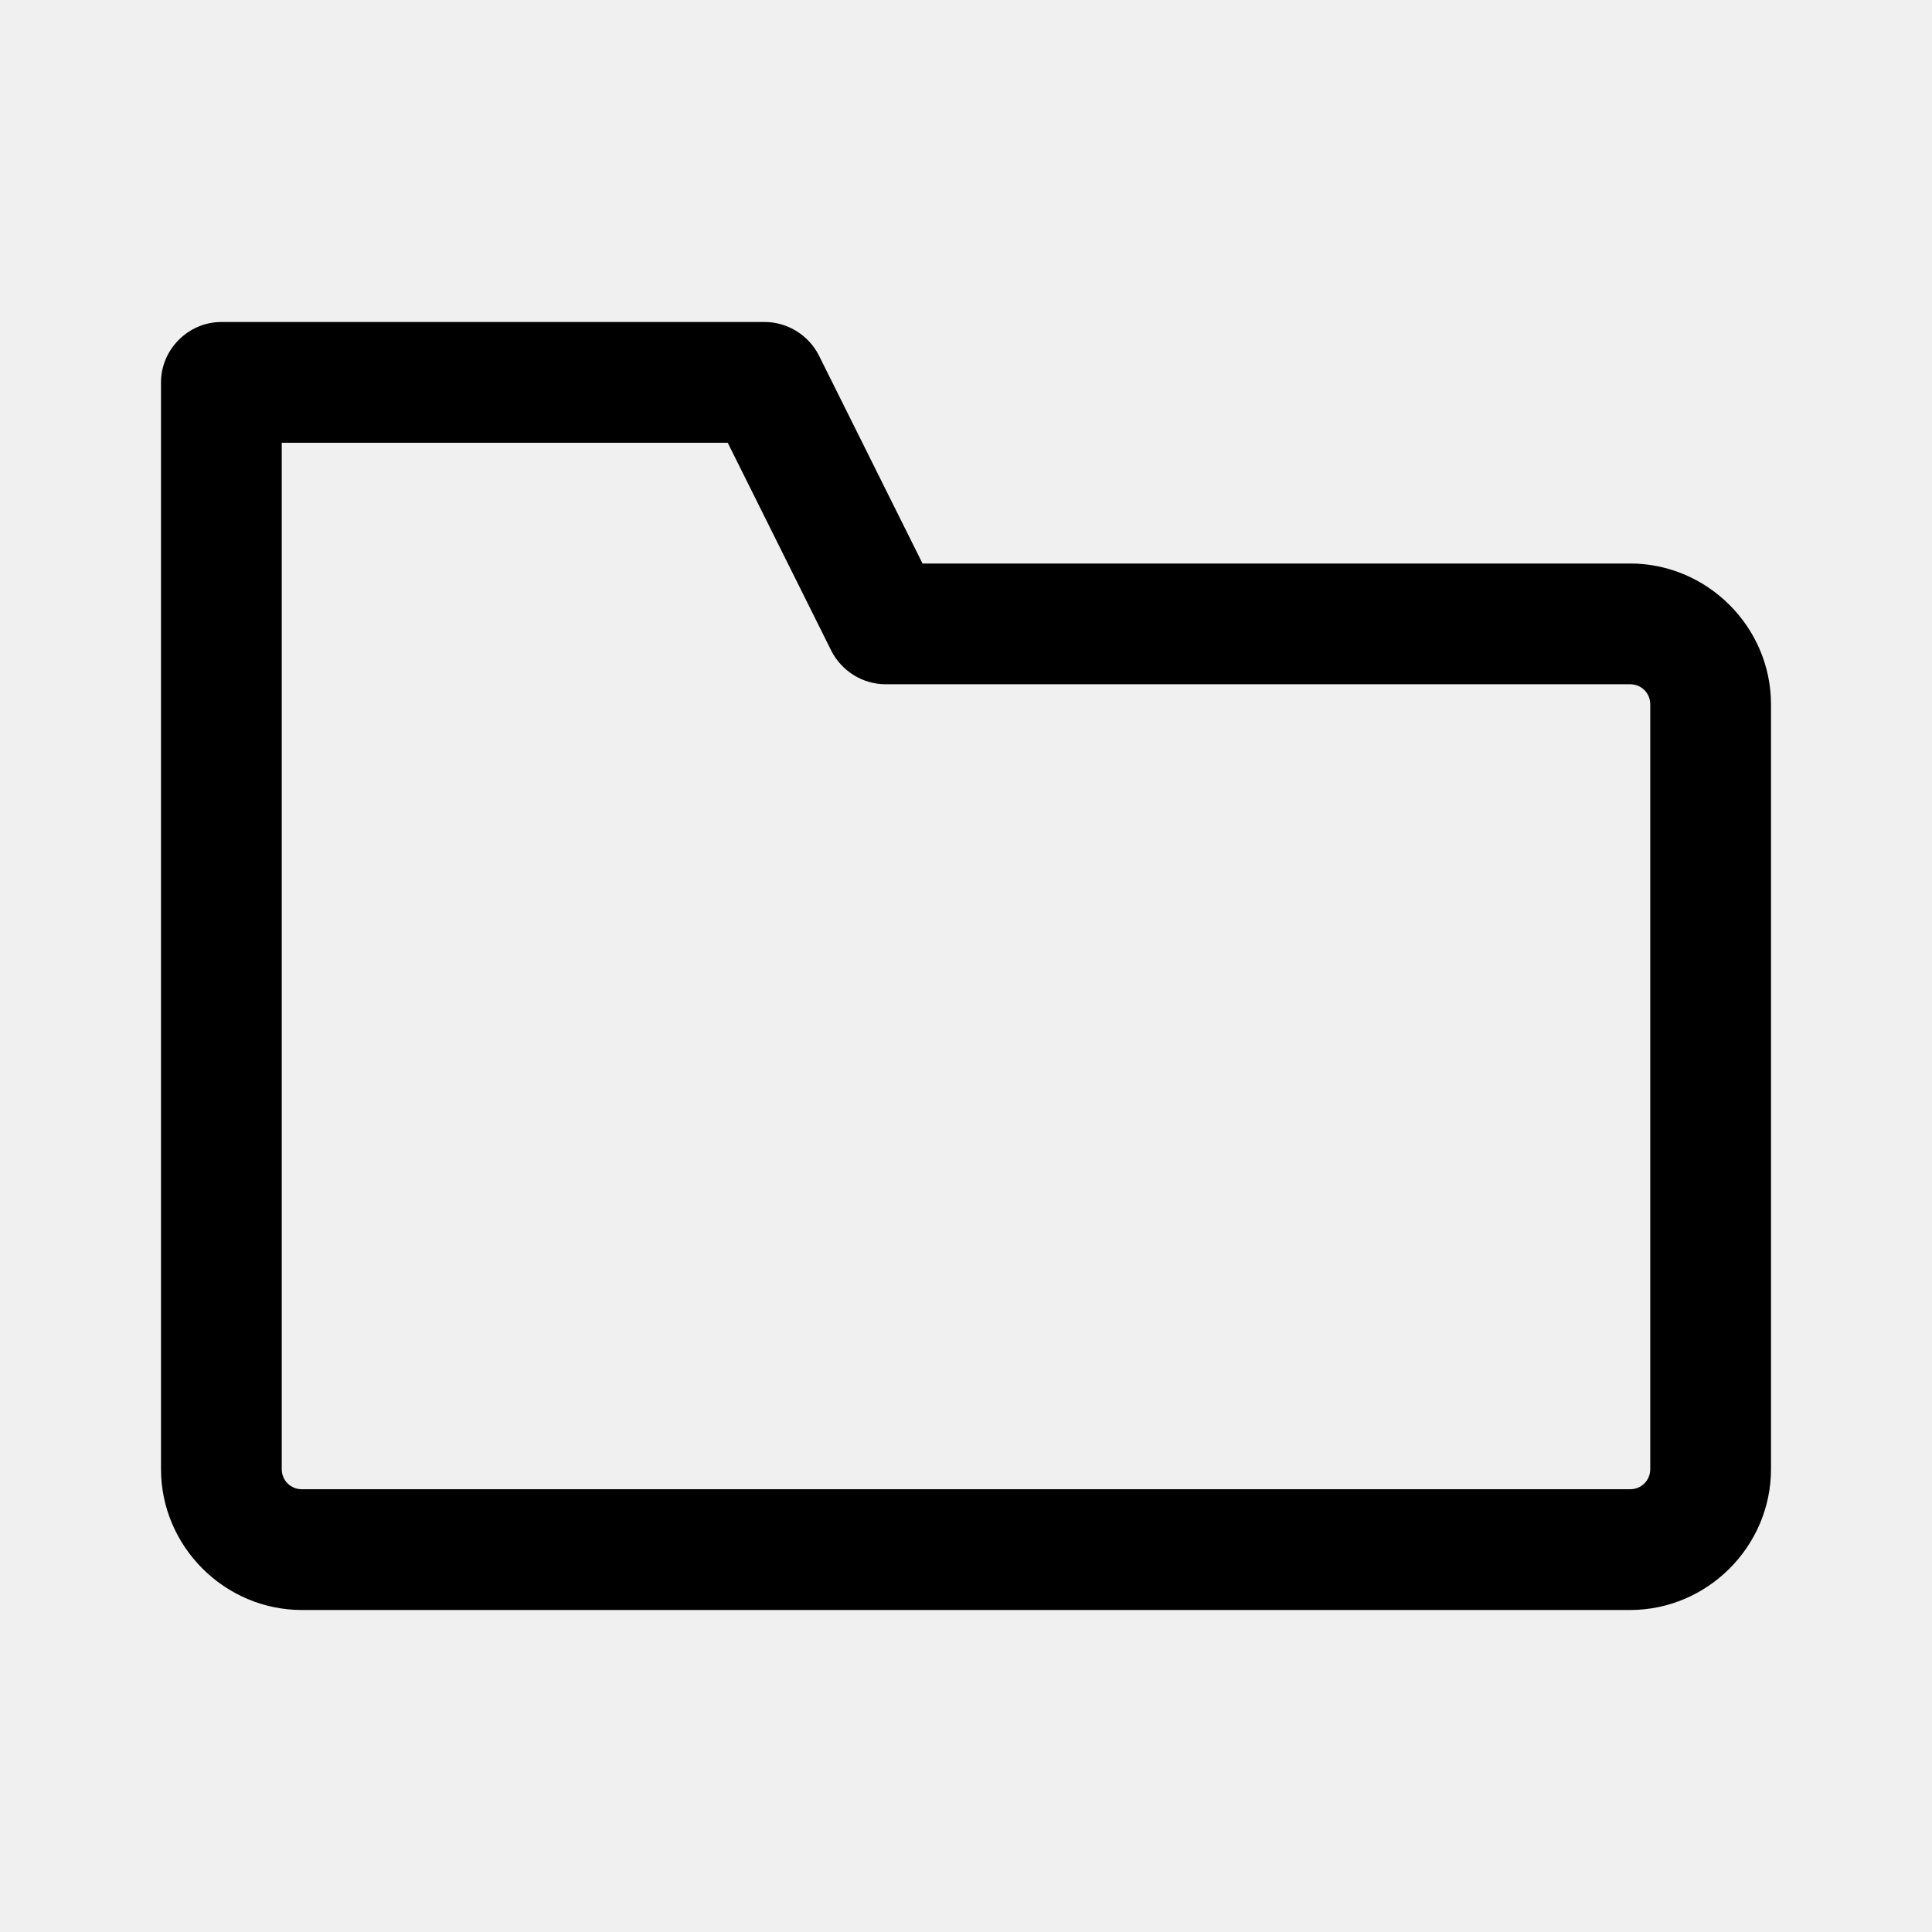
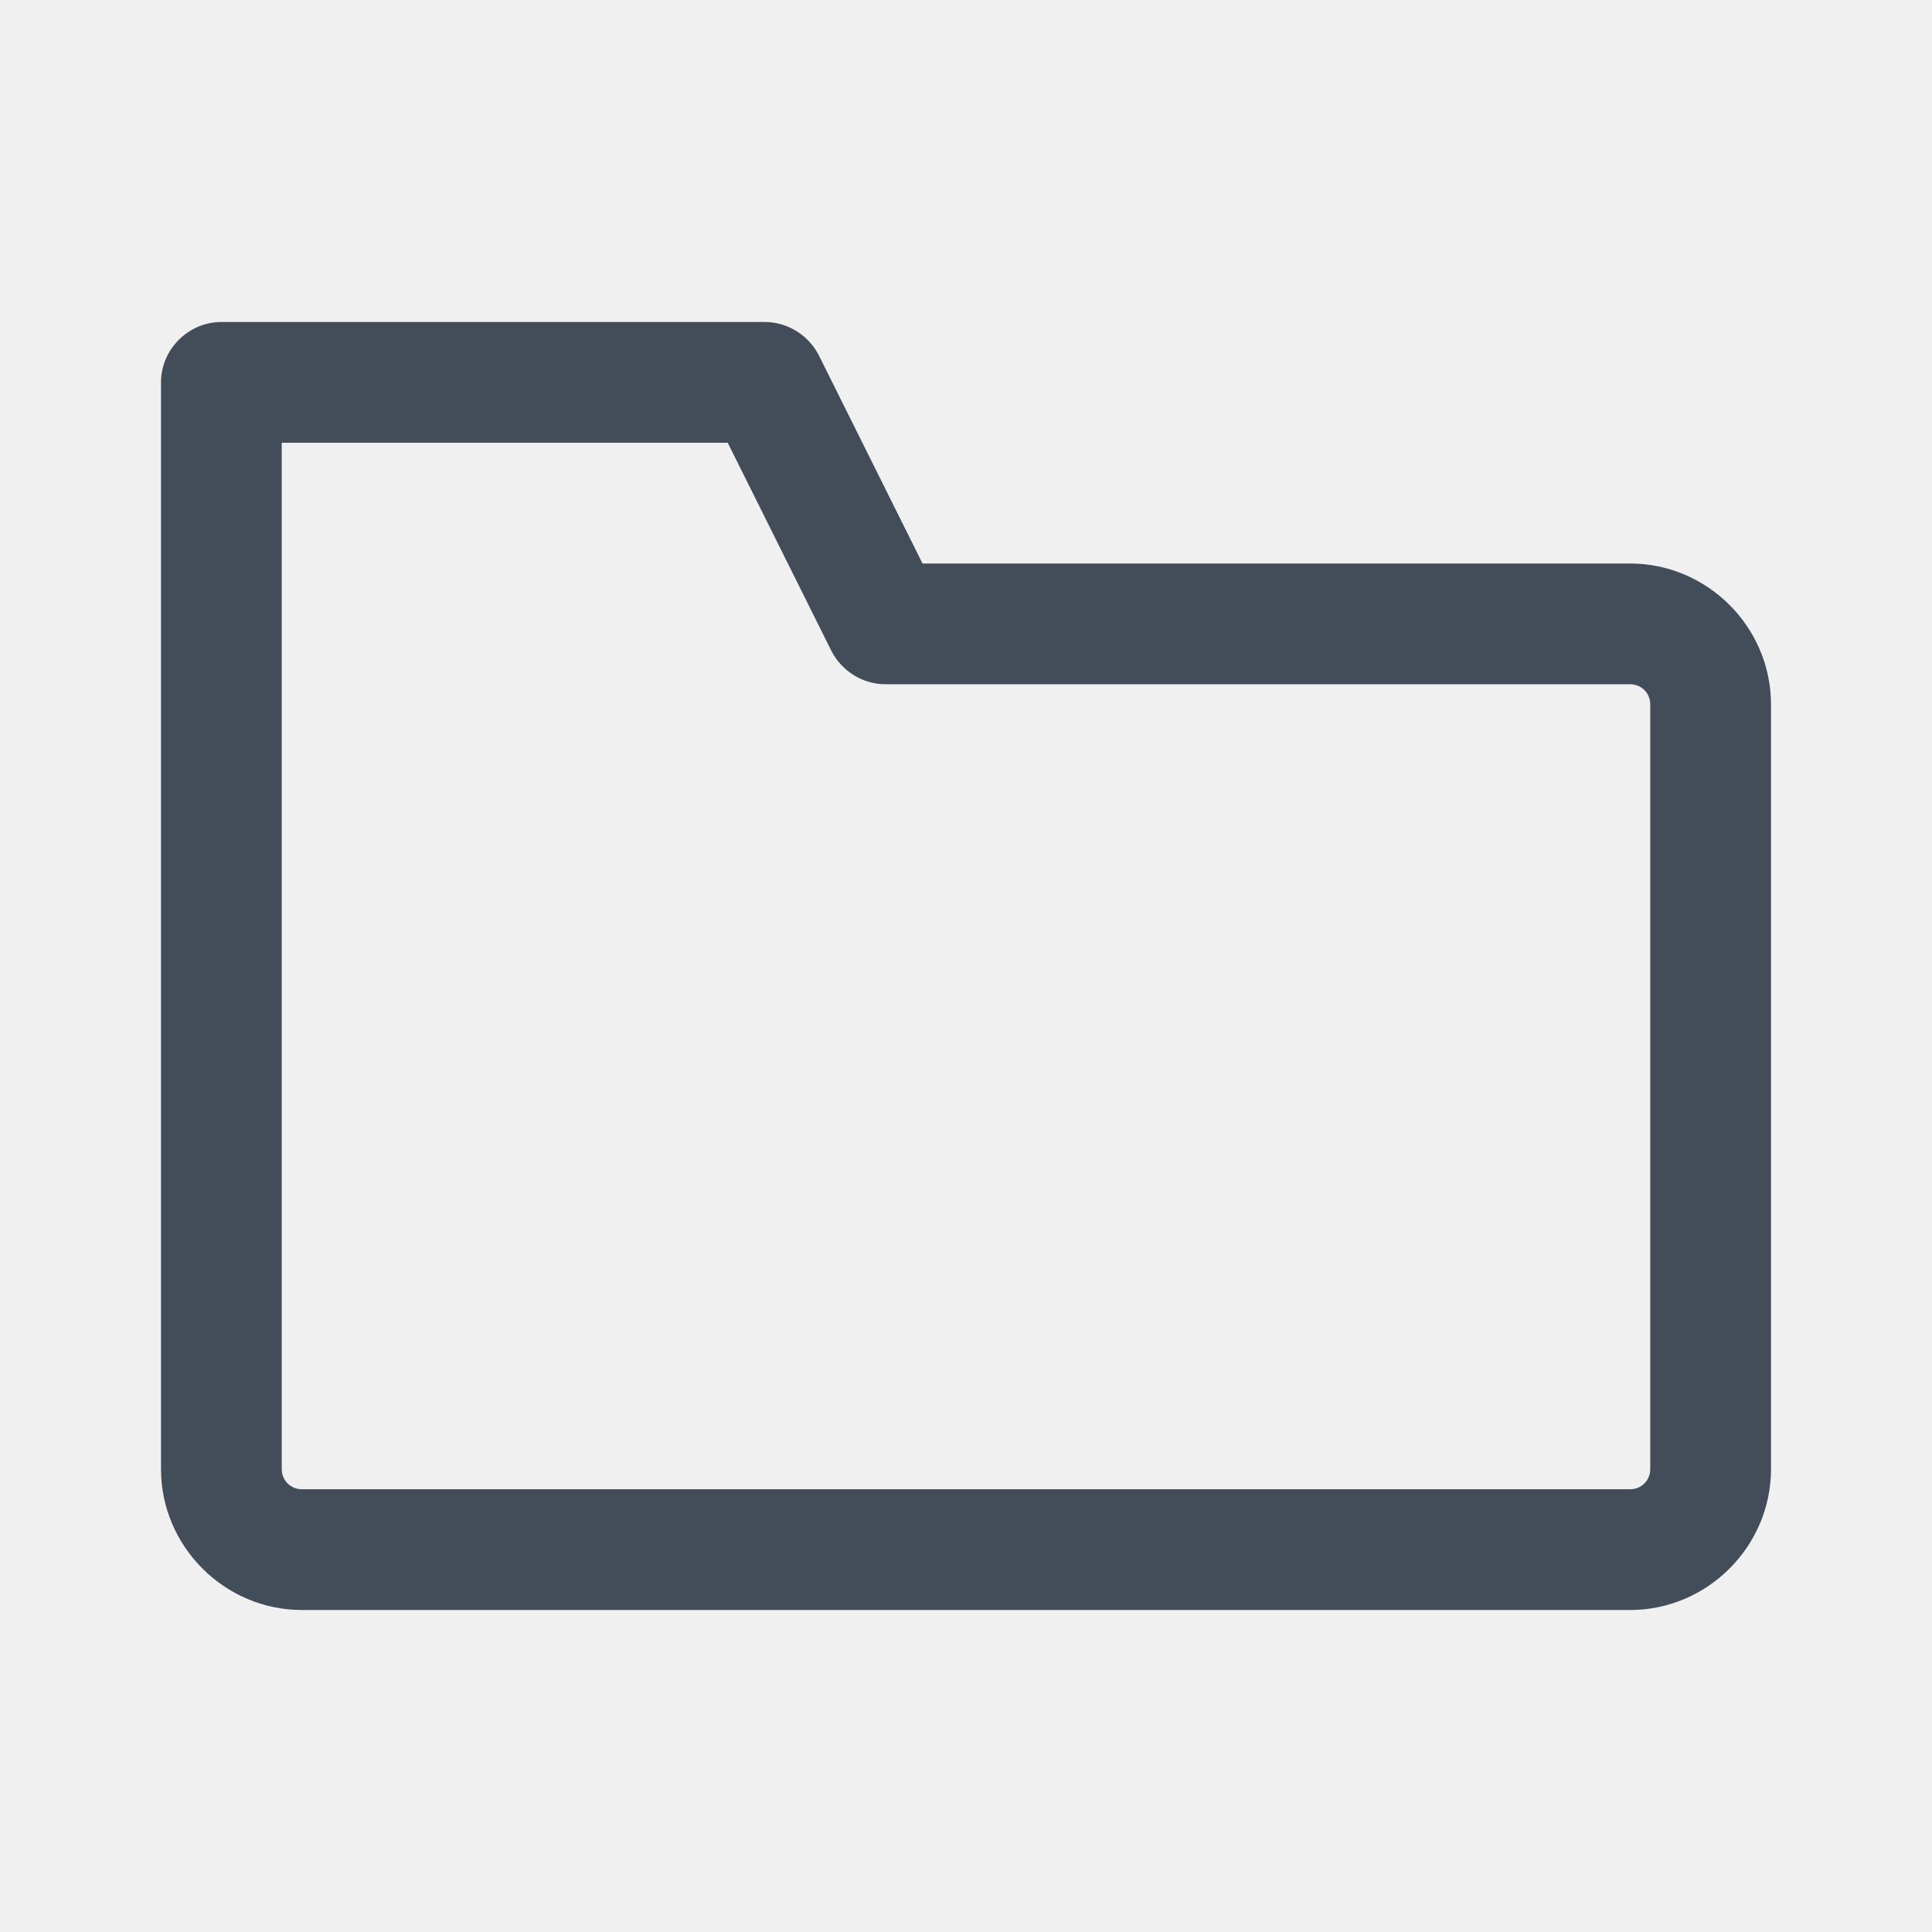
- <svg xmlns="http://www.w3.org/2000/svg" width="36" height="36" viewBox="0 0 36 36" fill="none">
-   <g clip-path="url(#clip0_165_173)">
-     <path d="M30.375 30H5.625C4.185 30 3 28.815 3 27.375V7.125C3 6.51 3.51 6 4.125 6H14.25C14.67 6 15.06 6.24 15.255 6.615L17.19 10.5H30.375C31.815 10.5 33 11.685 33 13.125V27.375C33 28.815 31.815 30 30.375 30ZM5.25 8.25V27.375C5.25 27.585 5.415 27.75 5.625 27.75H30.375C30.585 27.75 30.75 27.585 30.75 27.375V13.125C30.75 12.915 30.585 12.75 30.375 12.75H16.5C16.08 12.75 15.69 12.51 15.495 12.135L13.56 8.25H5.25Z" fill="black" />
+ <svg xmlns="http://www.w3.org/2000/svg" width="24" height="24" viewBox="0 0 24 24" fill="none">
+   <g clip-path="url(#clip0_511_281)">
+     <path d="M20.25 20H3.75C2.79 20 2 19.21 2 18.25V4.75C2 4.34 2.34 4 2.75 4H9.5C9.78 4 10.04 4.16 10.17 4.41L11.46 7H20.25C21.21 7 22 7.79 22 8.75V18.25C22 19.21 21.21 20 20.25 20ZM3.5 5.5V18.25C3.5 18.39 3.61 18.5 3.75 18.5H20.25C20.39 18.5 20.5 18.39 20.5 18.25V8.75C20.5 8.61 20.39 8.5 20.25 8.5H11C10.72 8.5 10.46 8.34 10.33 8.09L9.04 5.5H3.5Z" fill="#434D5A" />
  </g>
  <defs>
-     <clipPath id="clip0_165_173">
-       <rect width="36" height="36" fill="white" />
+     <clipPath id="clip0_511_281">
+       <rect width="24" height="24" fill="white" />
    </clipPath>
  </defs>
</svg>
